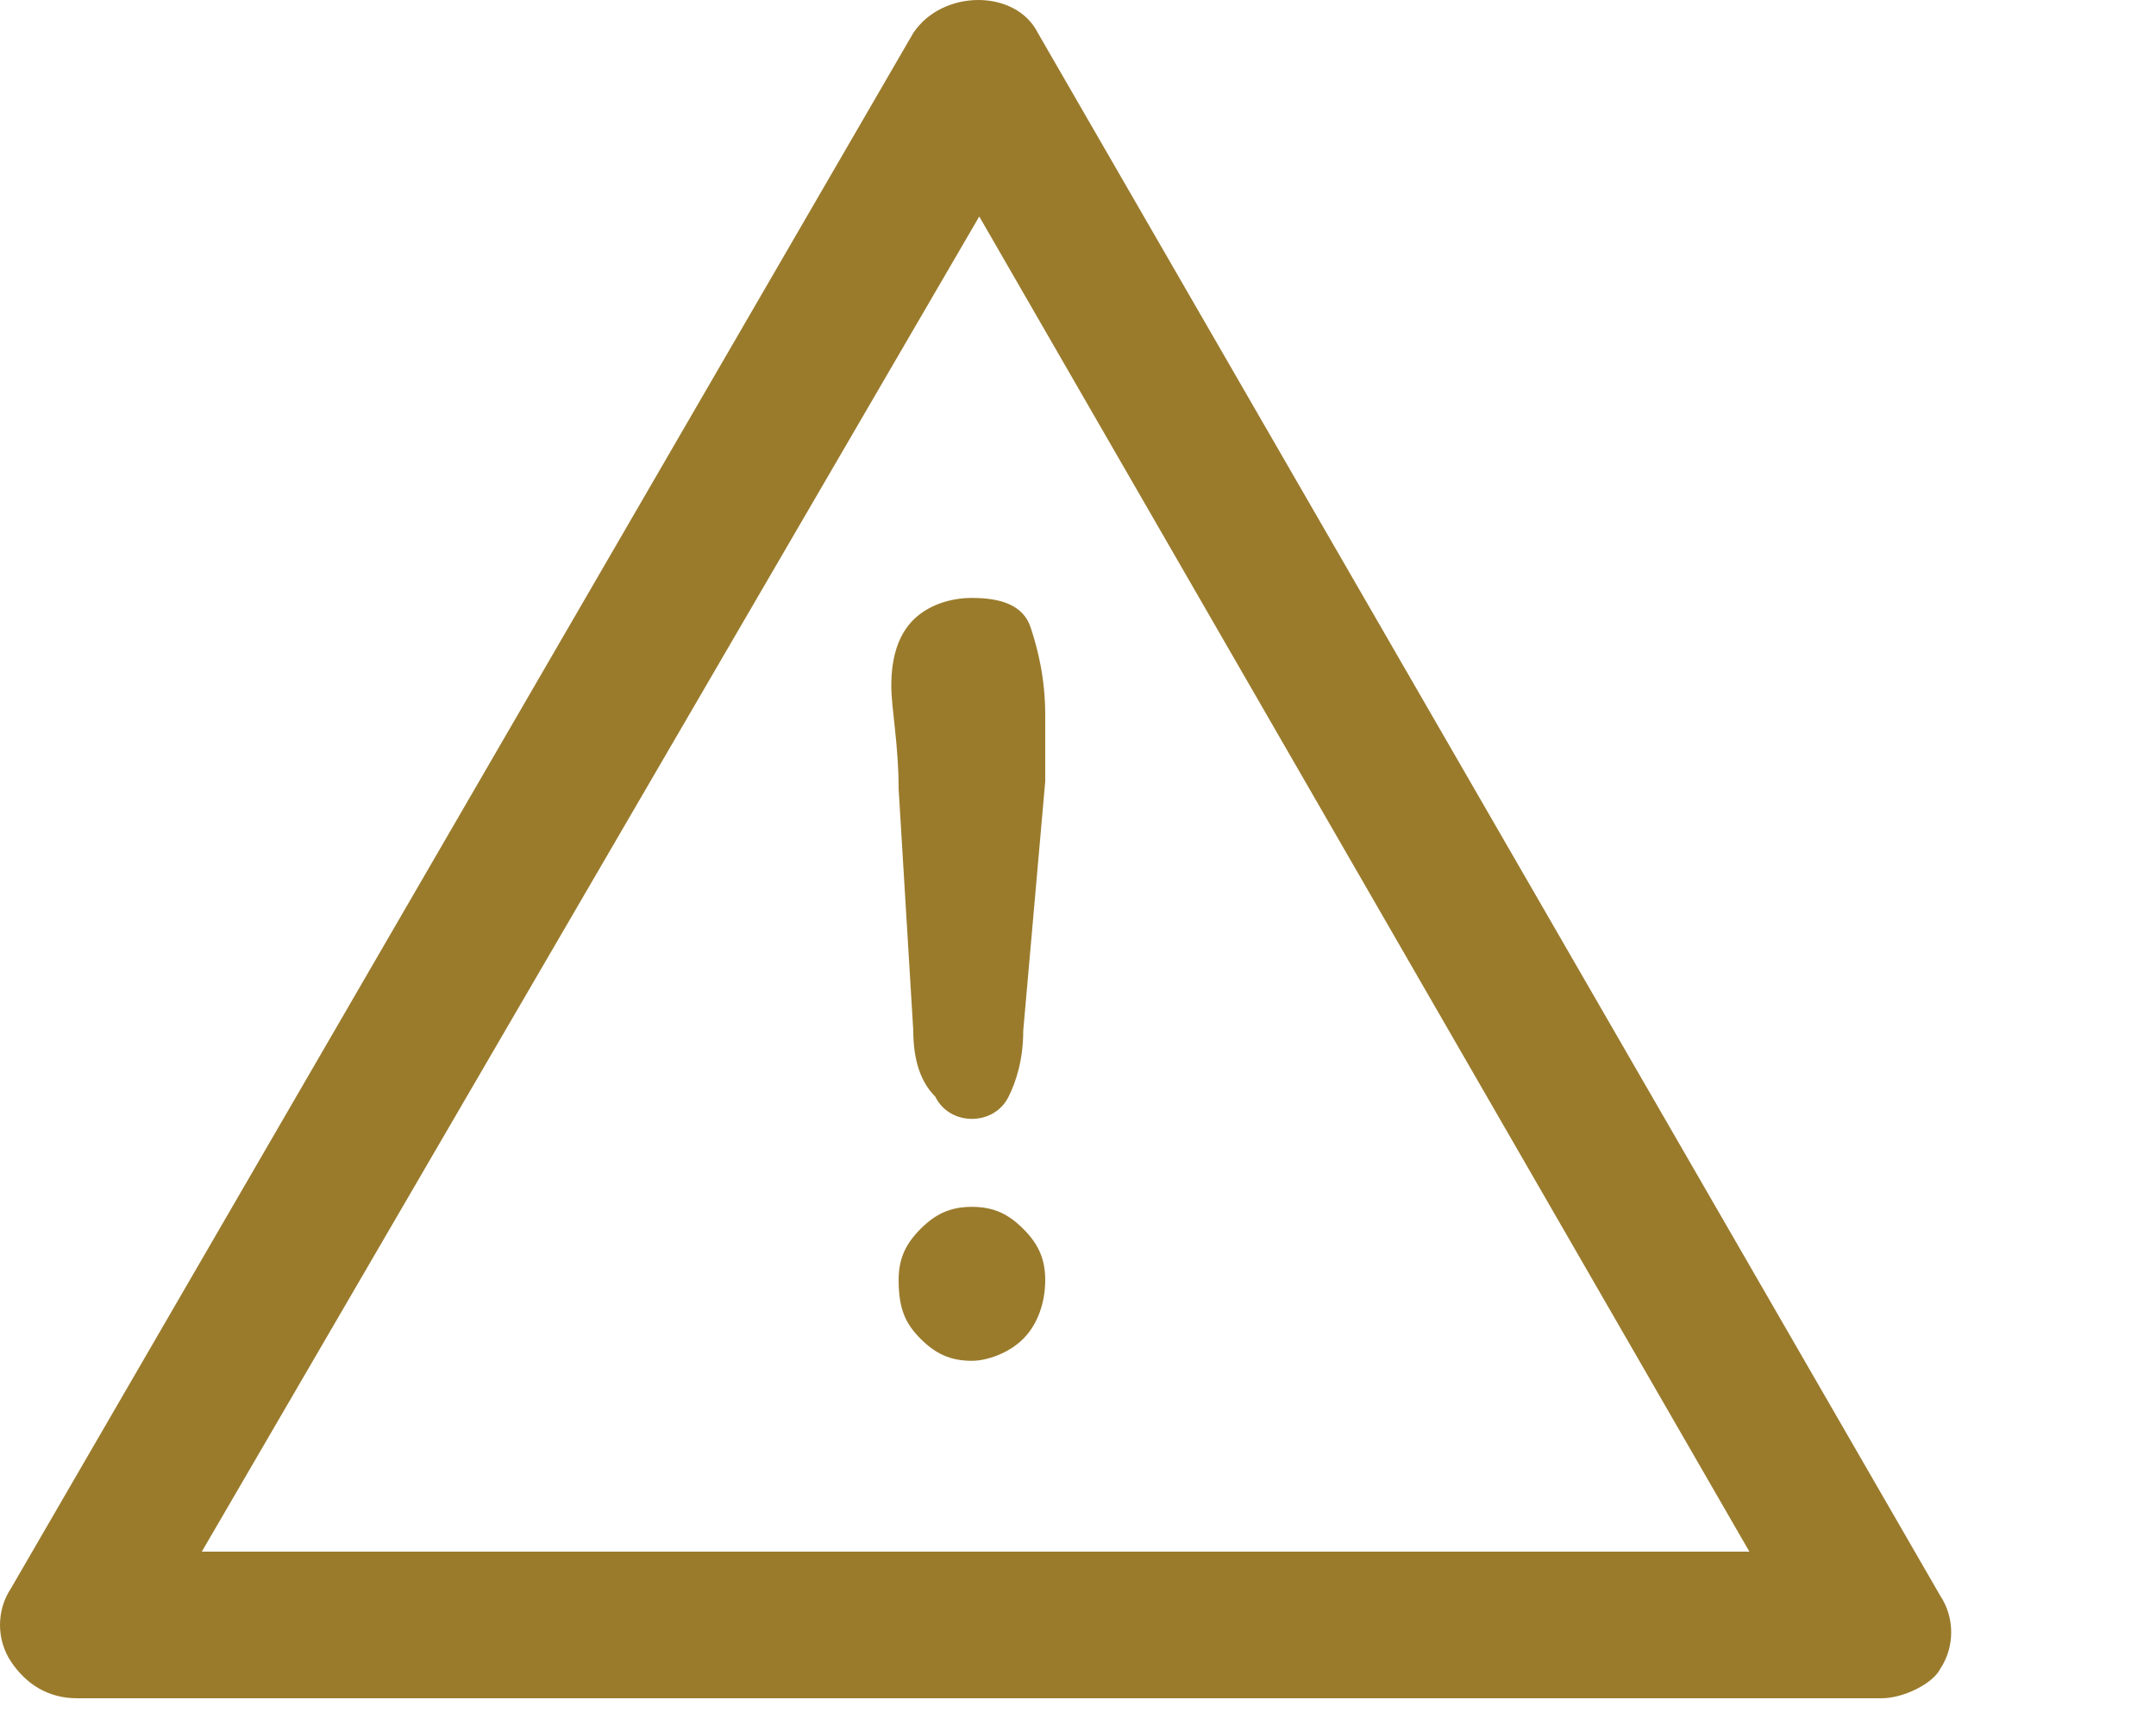
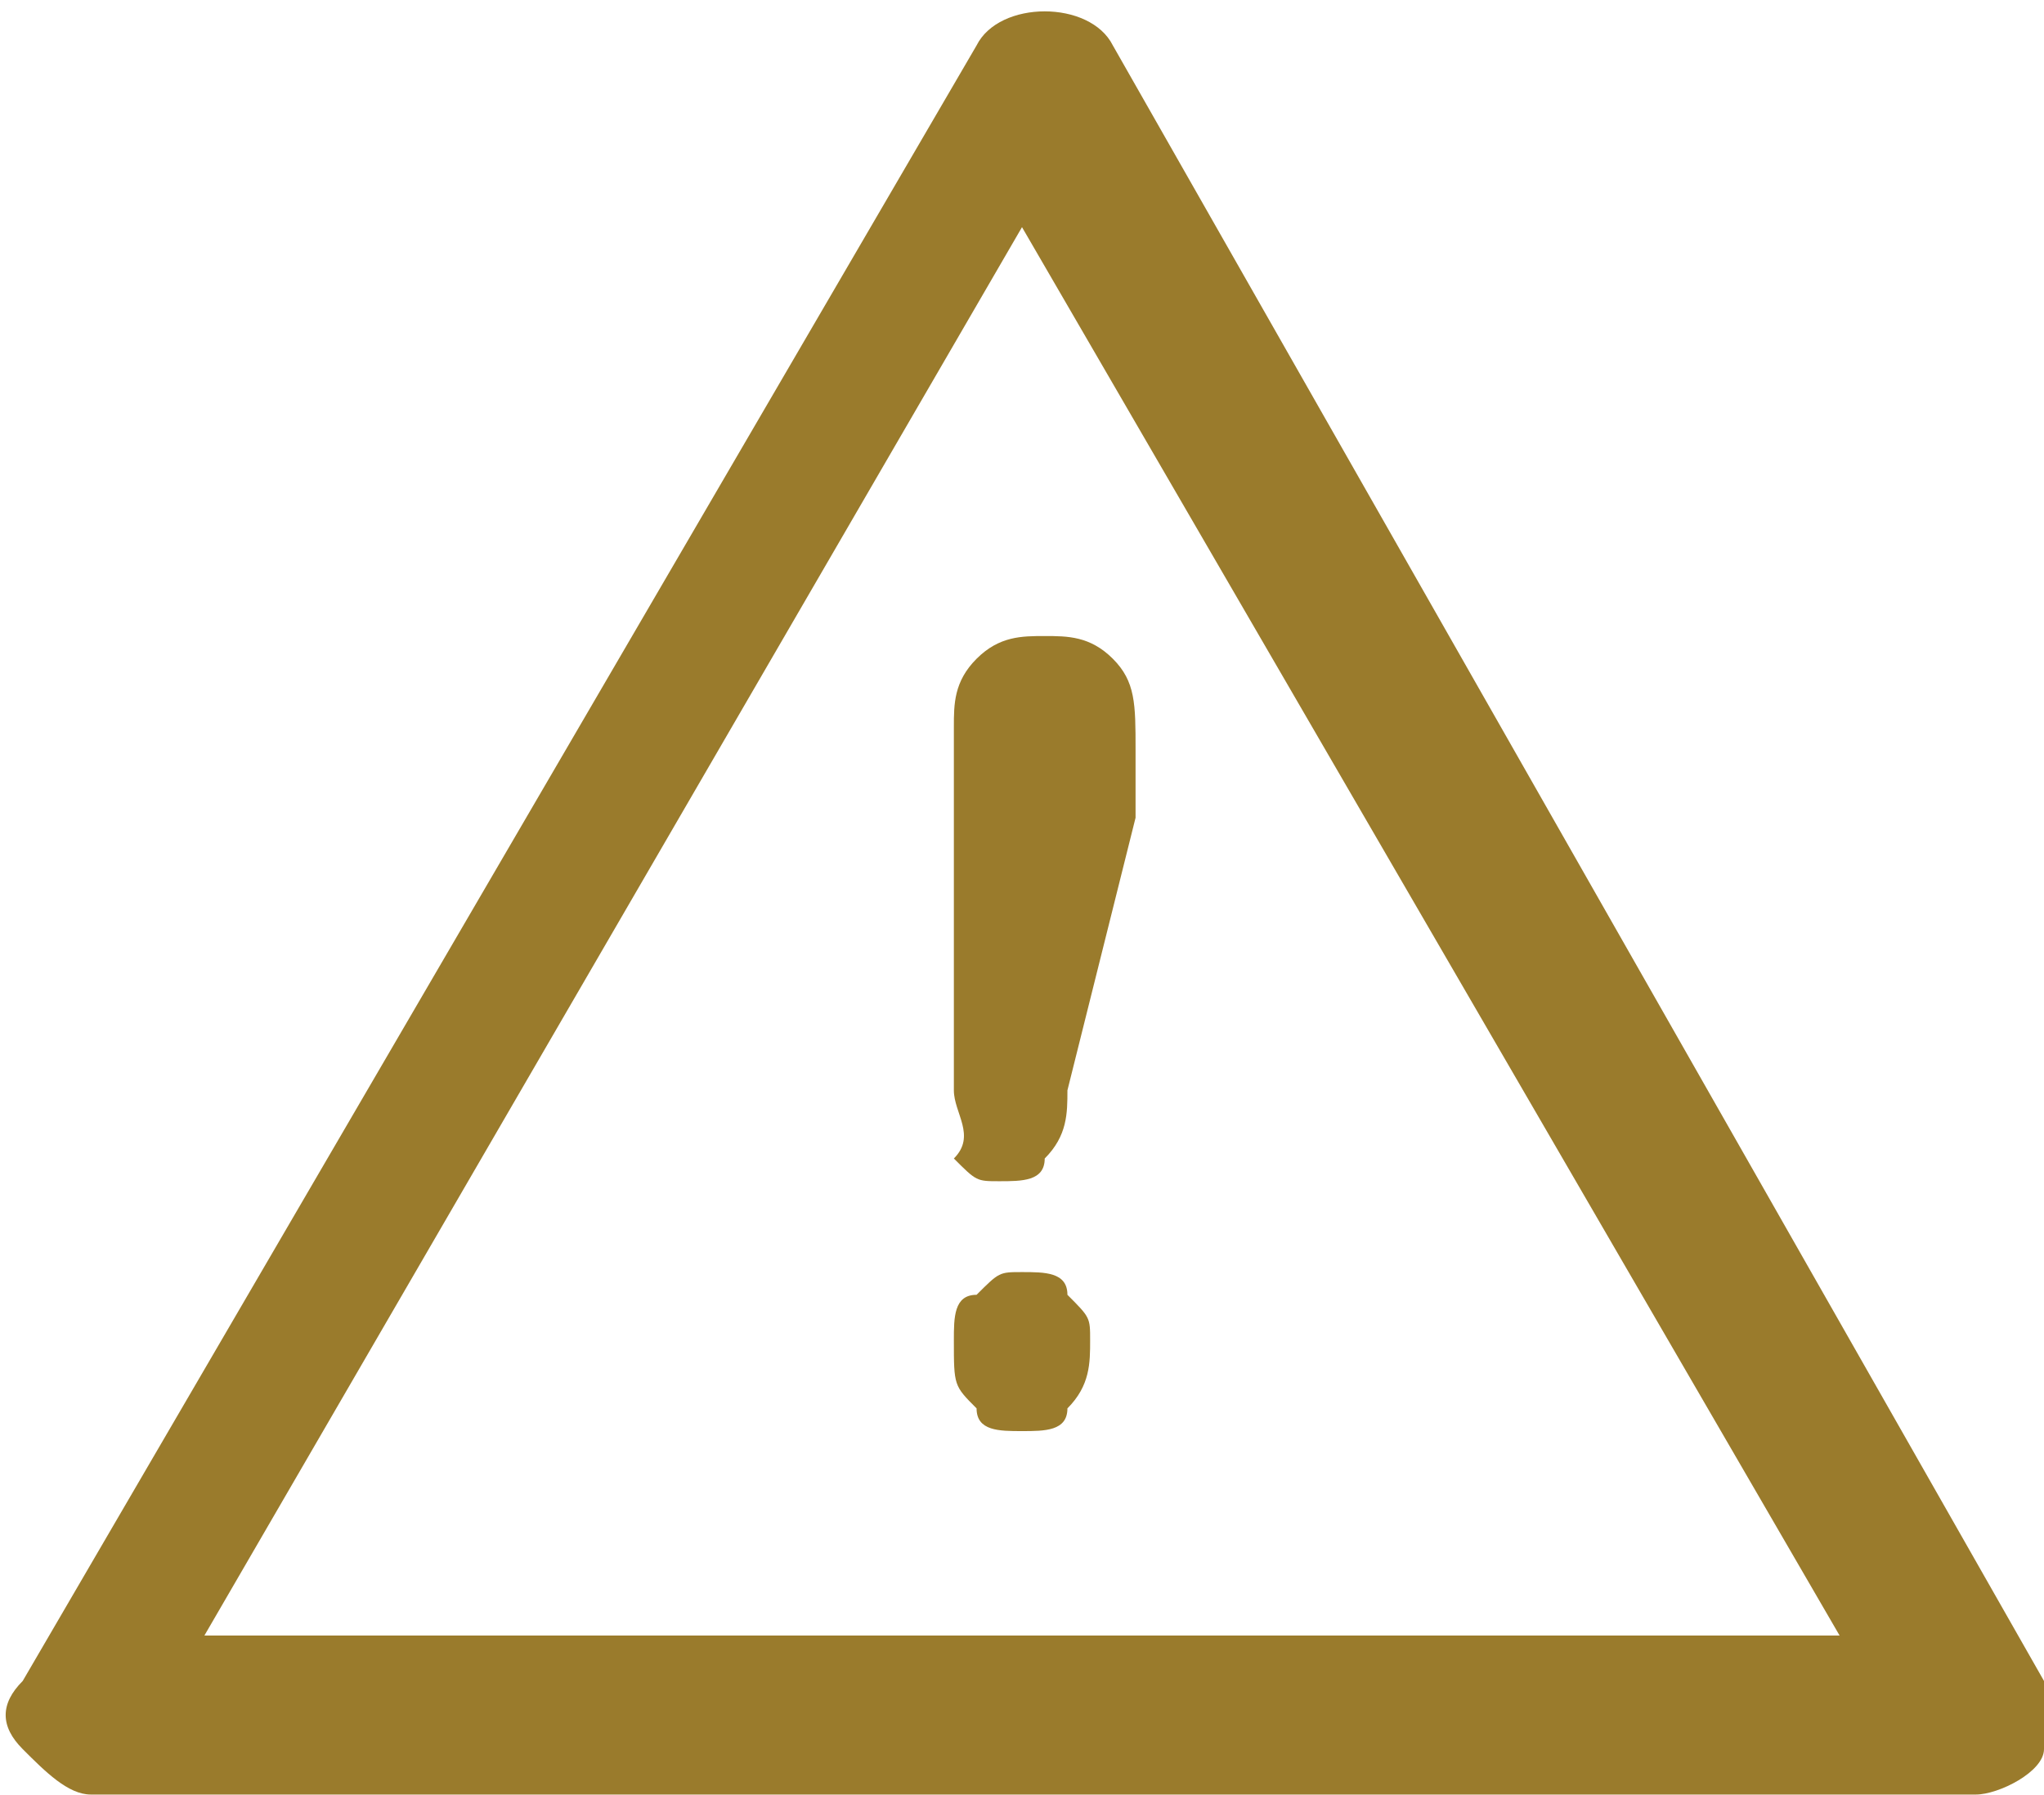
- <svg xmlns="http://www.w3.org/2000/svg" width="10" height="8" viewBox="0 0 10 8" fill="none">
-   <path d="M4.236 4.78L4.168 3.658C4.168 3.453 4.134 3.283 4.134 3.181C4.134 3.045 4.168 2.943 4.236 2.875C4.304 2.807 4.406 2.773 4.508 2.773C4.644 2.773 4.746 2.807 4.78 2.909C4.814 3.011 4.848 3.147 4.848 3.317C4.848 3.419 4.848 3.521 4.848 3.624L4.746 4.78C4.746 4.916 4.712 5.018 4.678 5.086C4.644 5.155 4.576 5.189 4.508 5.189C4.44 5.189 4.372 5.155 4.338 5.086C4.27 5.018 4.236 4.916 4.236 4.78ZM4.508 6.311C4.406 6.311 4.338 6.277 4.27 6.209C4.202 6.141 4.168 6.073 4.168 5.937C4.168 5.835 4.202 5.767 4.27 5.699C4.338 5.631 4.406 5.597 4.508 5.597C4.61 5.597 4.678 5.631 4.746 5.699C4.814 5.767 4.848 5.835 4.848 5.937C4.848 6.039 4.814 6.141 4.746 6.209C4.678 6.277 4.576 6.311 4.508 6.311Z" fill="#9A7B2C" />
-   <path d="M8.727 7.876H0.357C0.221 7.876 0.119 7.808 0.051 7.706C-0.017 7.604 -0.017 7.468 0.051 7.366L4.236 0.153C4.372 -0.051 4.712 -0.051 4.814 0.153L8.999 7.4C9.067 7.502 9.067 7.638 8.999 7.74C8.965 7.808 8.829 7.876 8.727 7.876ZM0.936 7.196H8.114L4.542 1.004L0.936 7.196Z" fill="#9A7B2C" />
+ <svg xmlns="http://www.w3.org/2000/svg" version="1.1" id="Слой_1" x="0px" y="0px" viewBox="0 0 9 7.9" style="enable-background:new 0 0 9 7.9;" xml:space="preserve">
+   <style type="text/css">
+ 	.st0{fill:#9A7B2C;}
+ </style>
+   <path class="st0" d="M4.2,4.8L4.2,3.7c0-0.2,0-0.4,0-0.5c0-0.1,0-0.2,0.1-0.3c0.1-0.1,0.2-0.1,0.3-0.1c0.1,0,0.2,0,0.3,0.1  s0.1,0.2,0.1,0.4c0,0.1,0,0.2,0,0.3L4.7,4.8c0,0.1,0,0.2-0.1,0.3c0,0.1-0.1,0.1-0.2,0.1c-0.1,0-0.1,0-0.2-0.1C4.3,5,4.2,4.9,4.2,4.8  z M4.5,6.3c-0.1,0-0.2,0-0.2-0.1C4.2,6.1,4.2,6.1,4.2,5.9c0-0.1,0-0.2,0.1-0.2c0.1-0.1,0.1-0.1,0.2-0.1c0.1,0,0.2,0,0.2,0.1  c0.1,0.1,0.1,0.1,0.1,0.2c0,0.1,0,0.2-0.1,0.3C4.7,6.3,4.6,6.3,4.5,6.3z" />
+   <path class="st0" d="M8.7,7.9H0.4c-0.1,0-0.2-0.1-0.3-0.2C0,7.6,0,7.5,0.1,7.4l4.2-7.2c0.1-0.2,0.5-0.2,0.6,0L9,7.4  c0.1,0.1,0.1,0.2,0,0.3C9,7.8,8.8,7.9,8.7,7.9z M0.9,7.2h7.2L4.5,1L0.9,7.2z" />
</svg>
